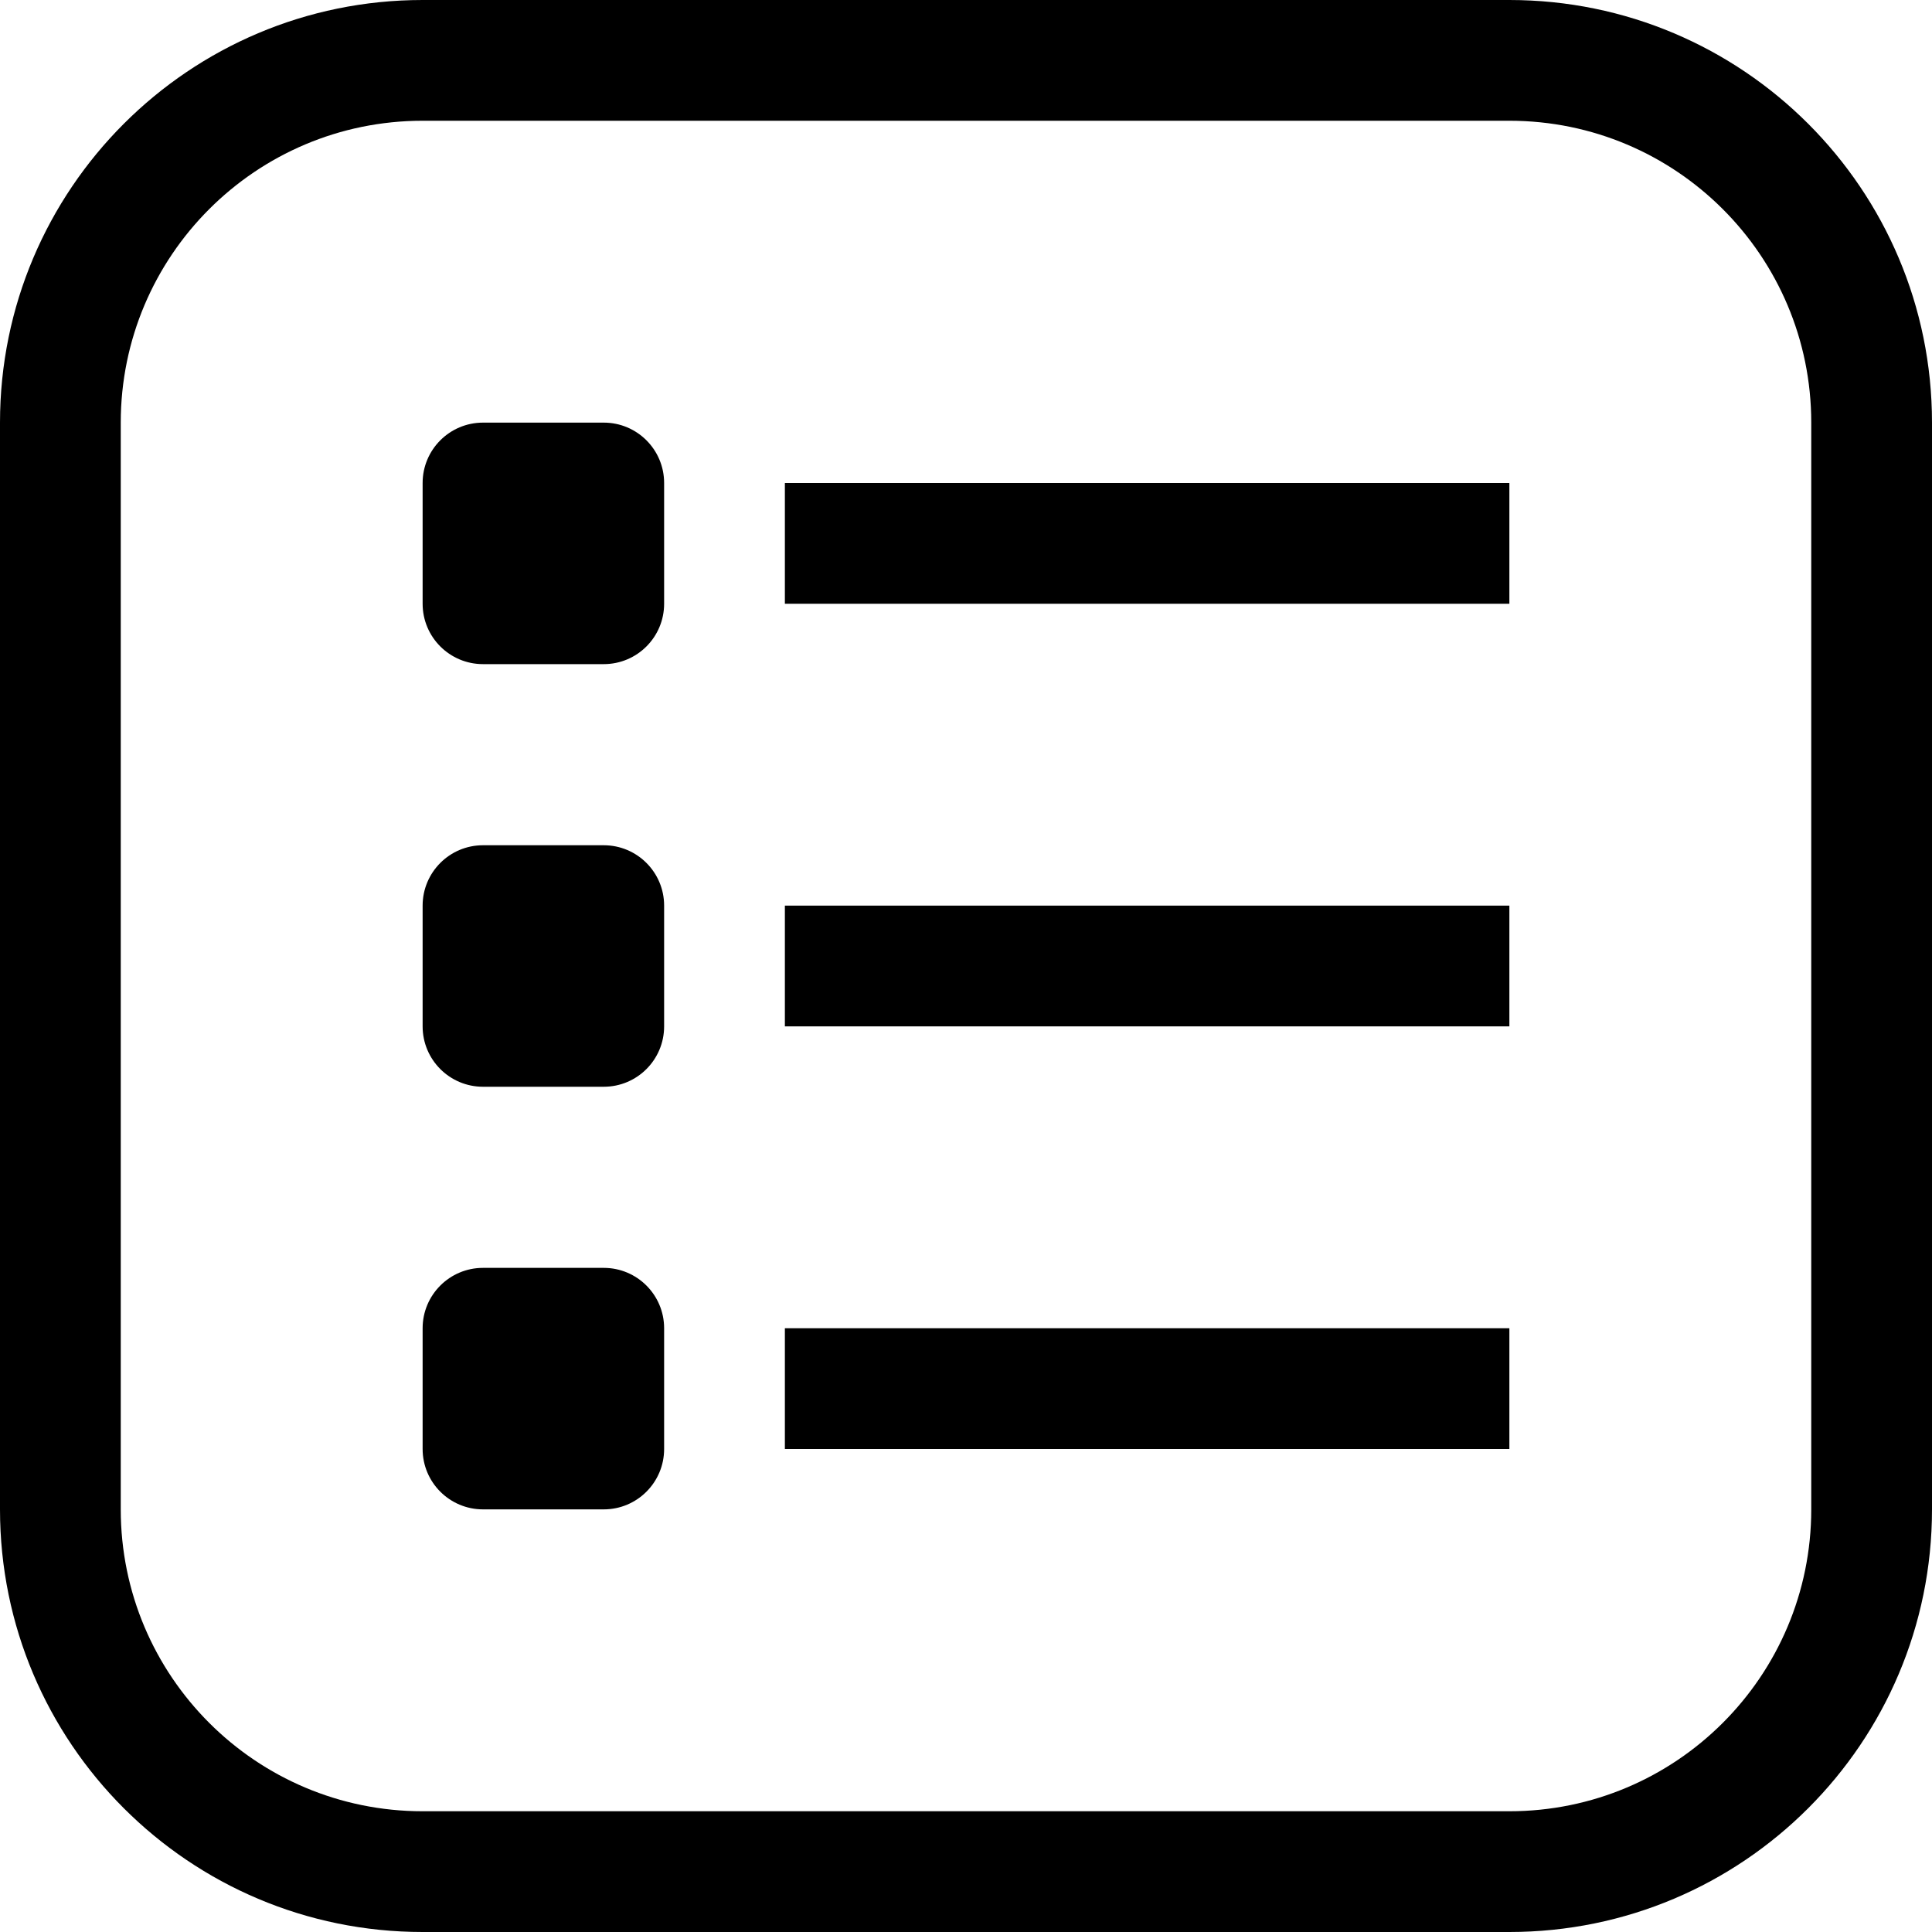
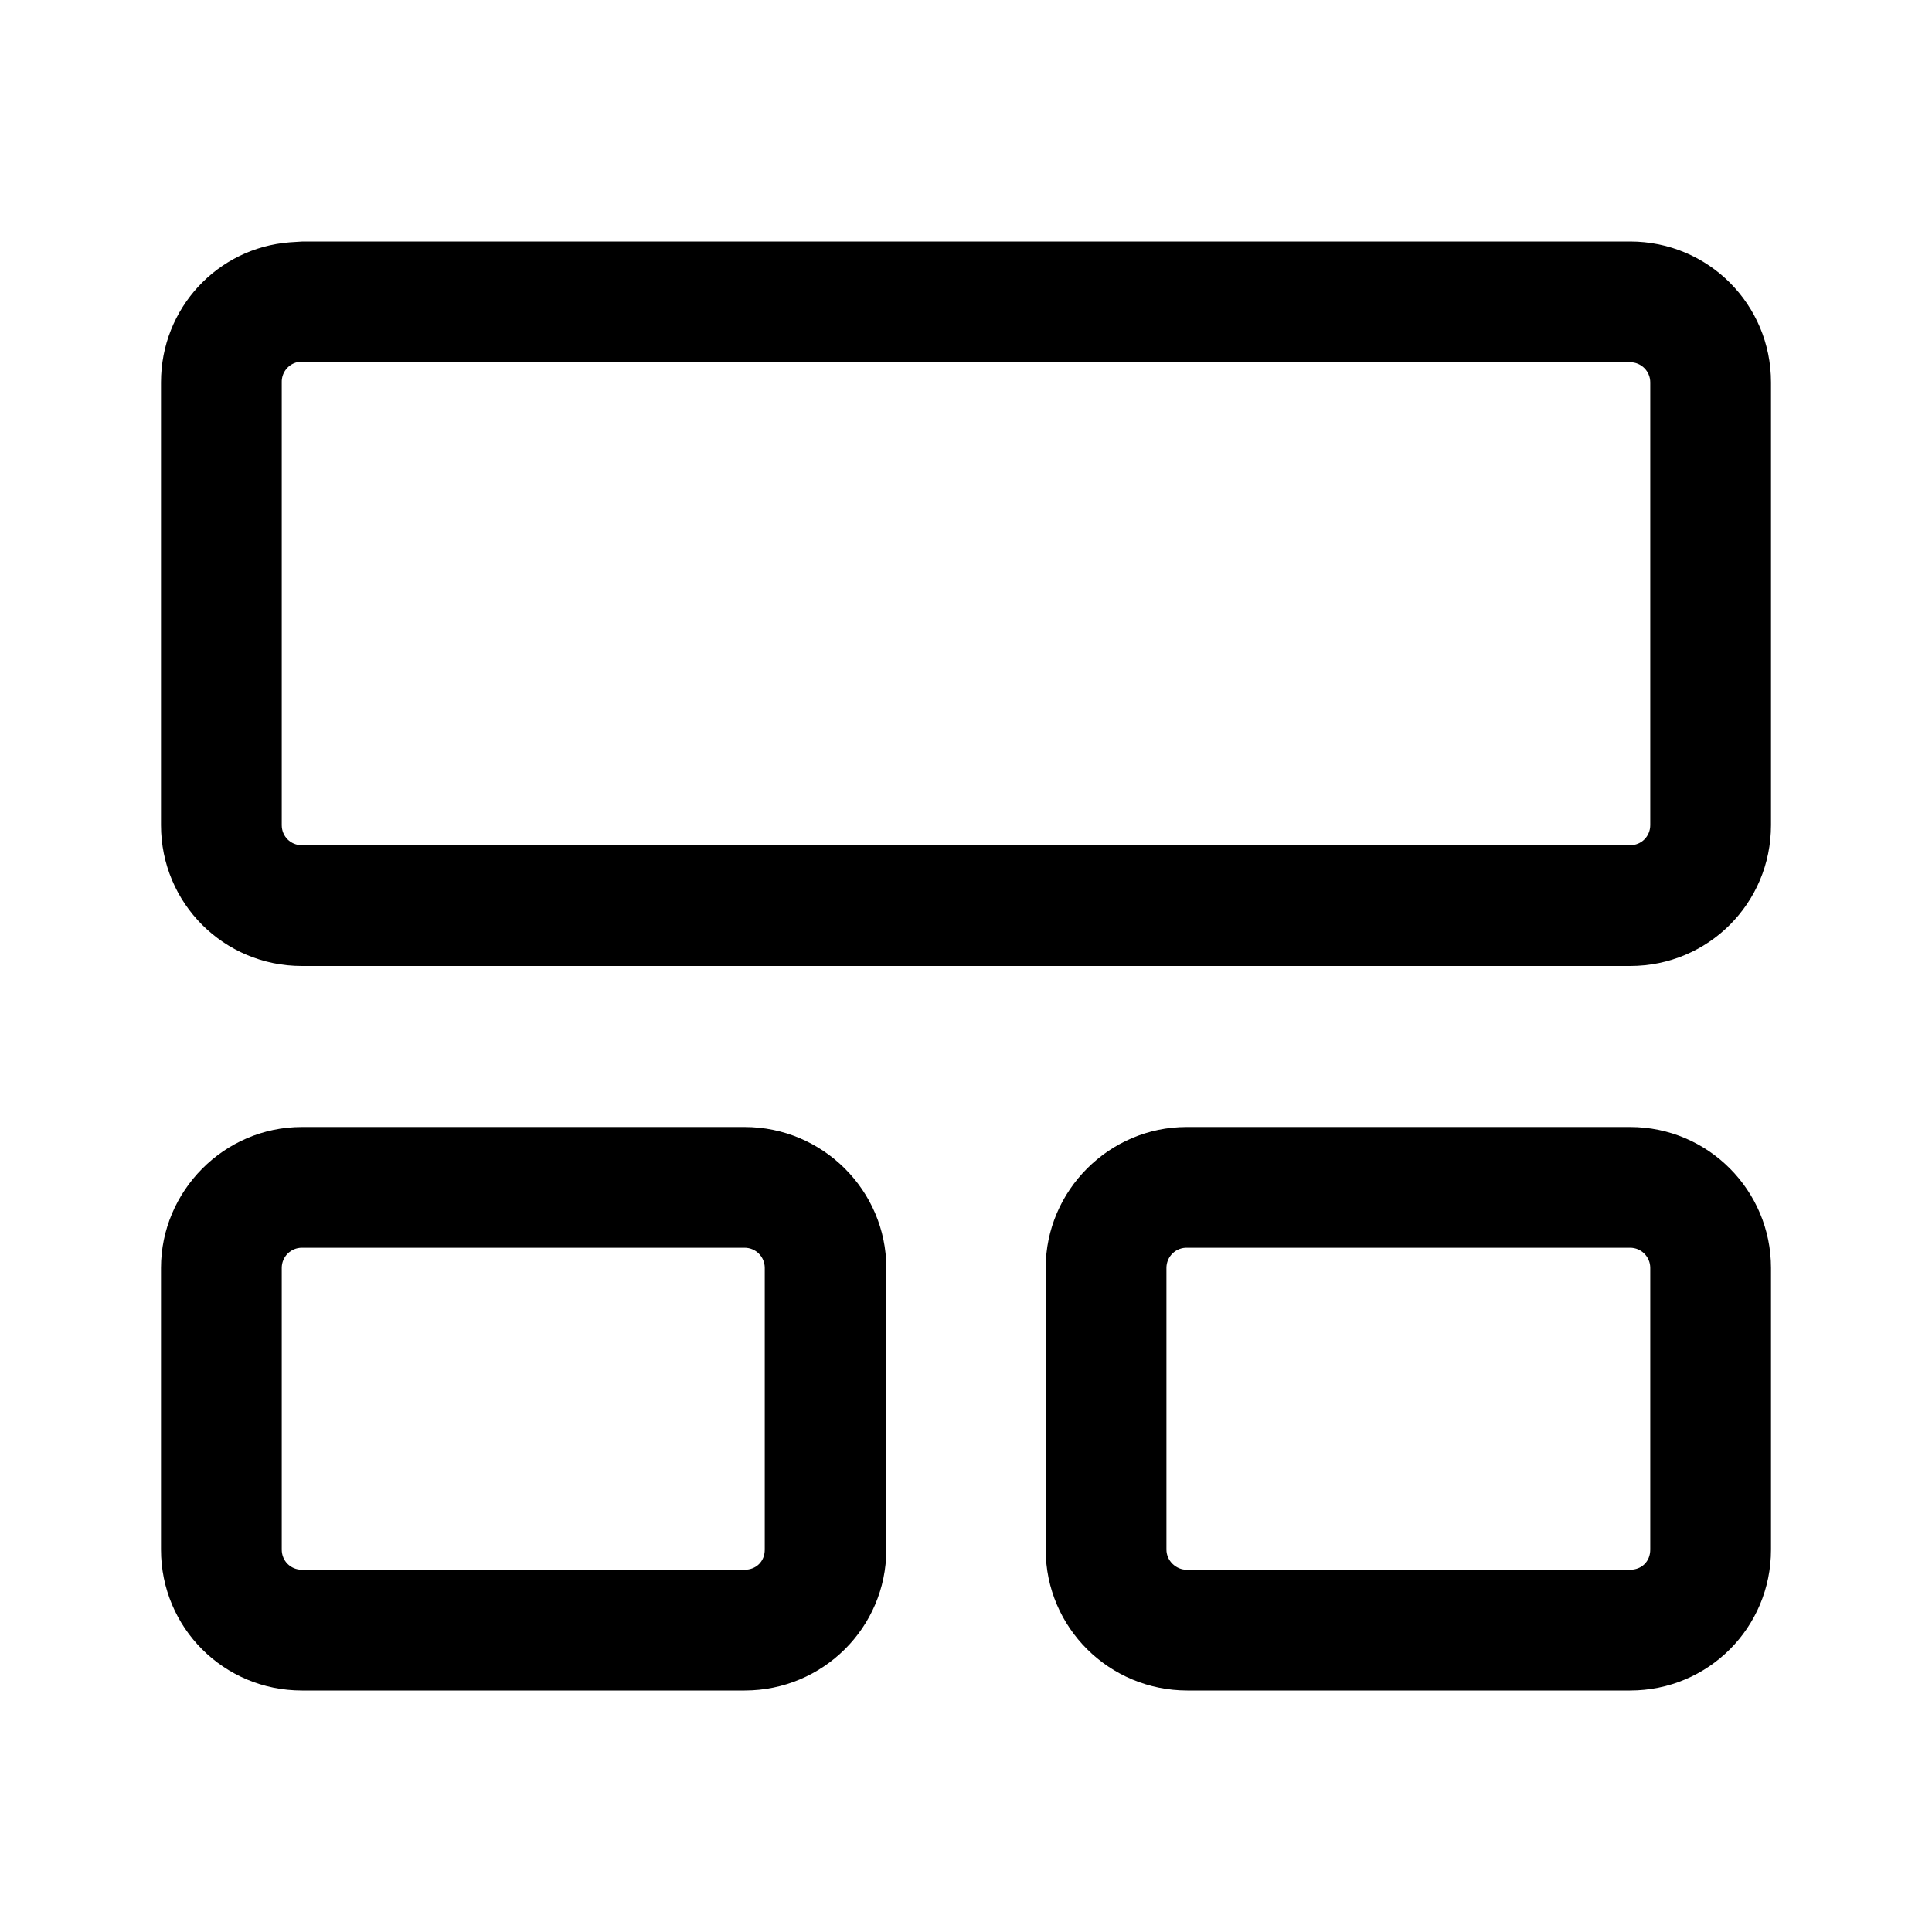
- <svg xmlns="http://www.w3.org/2000/svg" viewBox="0 0 32 32" height="30" width="30">
-   <g id="_46-List" data-name="46-List">
-     <path d="M25,0H7A7,7,0,0,0,0,7V25a7,7,0,0,0,7,7H25a7,7,0,0,0,7-7V7A7,7,0,0,0,25,0Zm5,25a5,5,0,0,1-5,5H7a5,5,0,0,1-5-5V7A5,5,0,0,1,7,2H25a5,5,0,0,1,5,5Z" />
-     <rect x="7" y="7" width="4" height="4" rx="1" ry="1" />
-     <rect x="7" y="14" width="4" height="4" rx="1" ry="1" />
-     <rect x="7" y="21" width="4" height="4" rx="1" ry="1" />
-     <rect x="13" y="8" width="12" height="2" />
-     <rect x="13" y="15" width="12" height="2" />
-     <rect x="13" y="22" width="12" height="2" />
-   </g>
+ <svg xmlns="http://www.w3.org/2000/svg" width="24" height="24" viewBox="0 0 24 24">
+   <path d="M9.25 14c.97 0 1.76.79 1.76 1.75v3.5c0 .97-.79 1.75-1.76 1.75h-5.5C2.78 21 2 20.22 2 19.25v-3.5C2 14.8 2.78 14 3.75 14h5.5Zm11 0c.97 0 1.75.79 1.75 1.75v3.5c0 .97-.78 1.75-1.75 1.75h-5.5c-.97 0-1.76-.78-1.76-1.75v-3.5c0-.96.79-1.75 1.75-1.75h5.51Zm-11 1.5h-5.5a.25.25 0 0 0-.25.25v3.5c0 .14.11.25.25.25h5.5c.14 0 .25-.1.25-.25v-3.5a.25.25 0 0 0-.25-.25Zm11 0h-5.5a.25.25 0 0 0-.26.25v3.5c0 .14.12.25.25.25h5.51c.14 0 .25-.1.25-.25v-3.5a.25.25 0 0 0-.25-.25Zm0-12.5c.97 0 1.75.78 1.75 1.75v5.5c0 .97-.78 1.75-1.75 1.75H3.75C2.78 12 2 11.22 2 10.25v-5.5c0-.92.7-1.67 1.6-1.74L3.76 3h16.5Zm0 1.5H3.69a.25.25 0 0 0-.19.25v5.5c0 .14.11.25.25.25h16.5c.14 0 .25-.11.25-.25v-5.5a.25.25 0 0 0-.25-.25Z" />
</svg>
